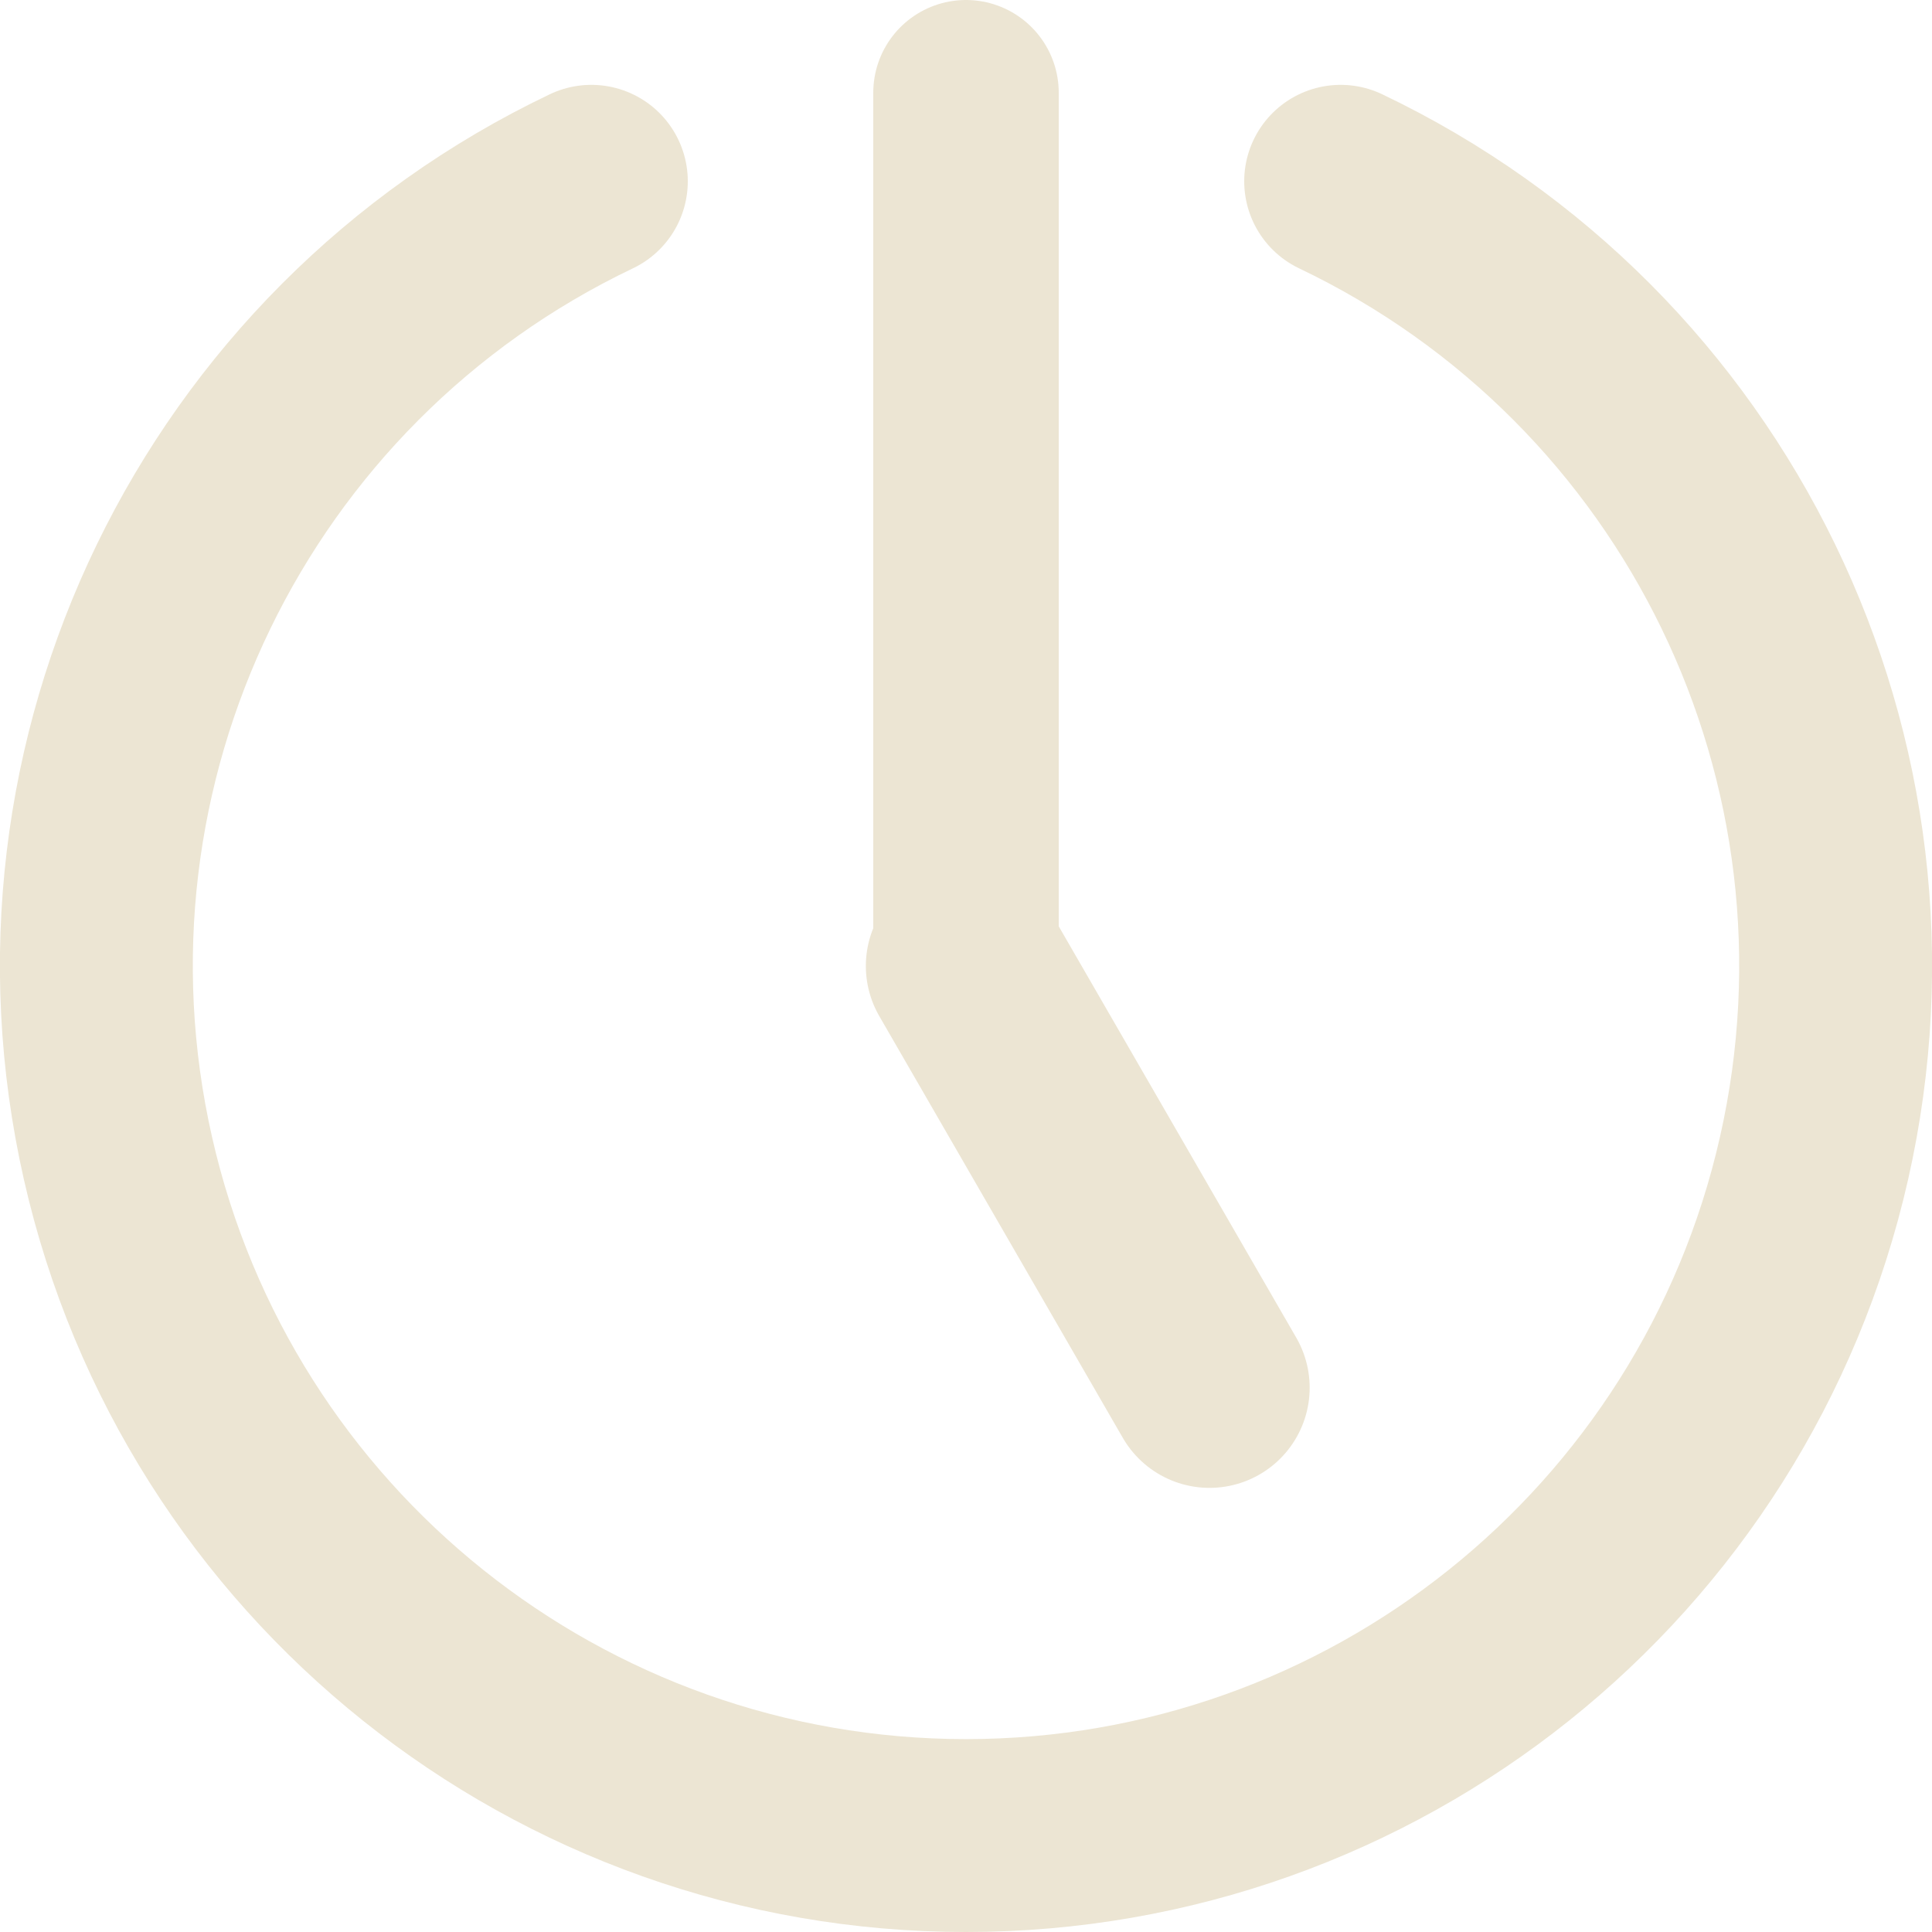
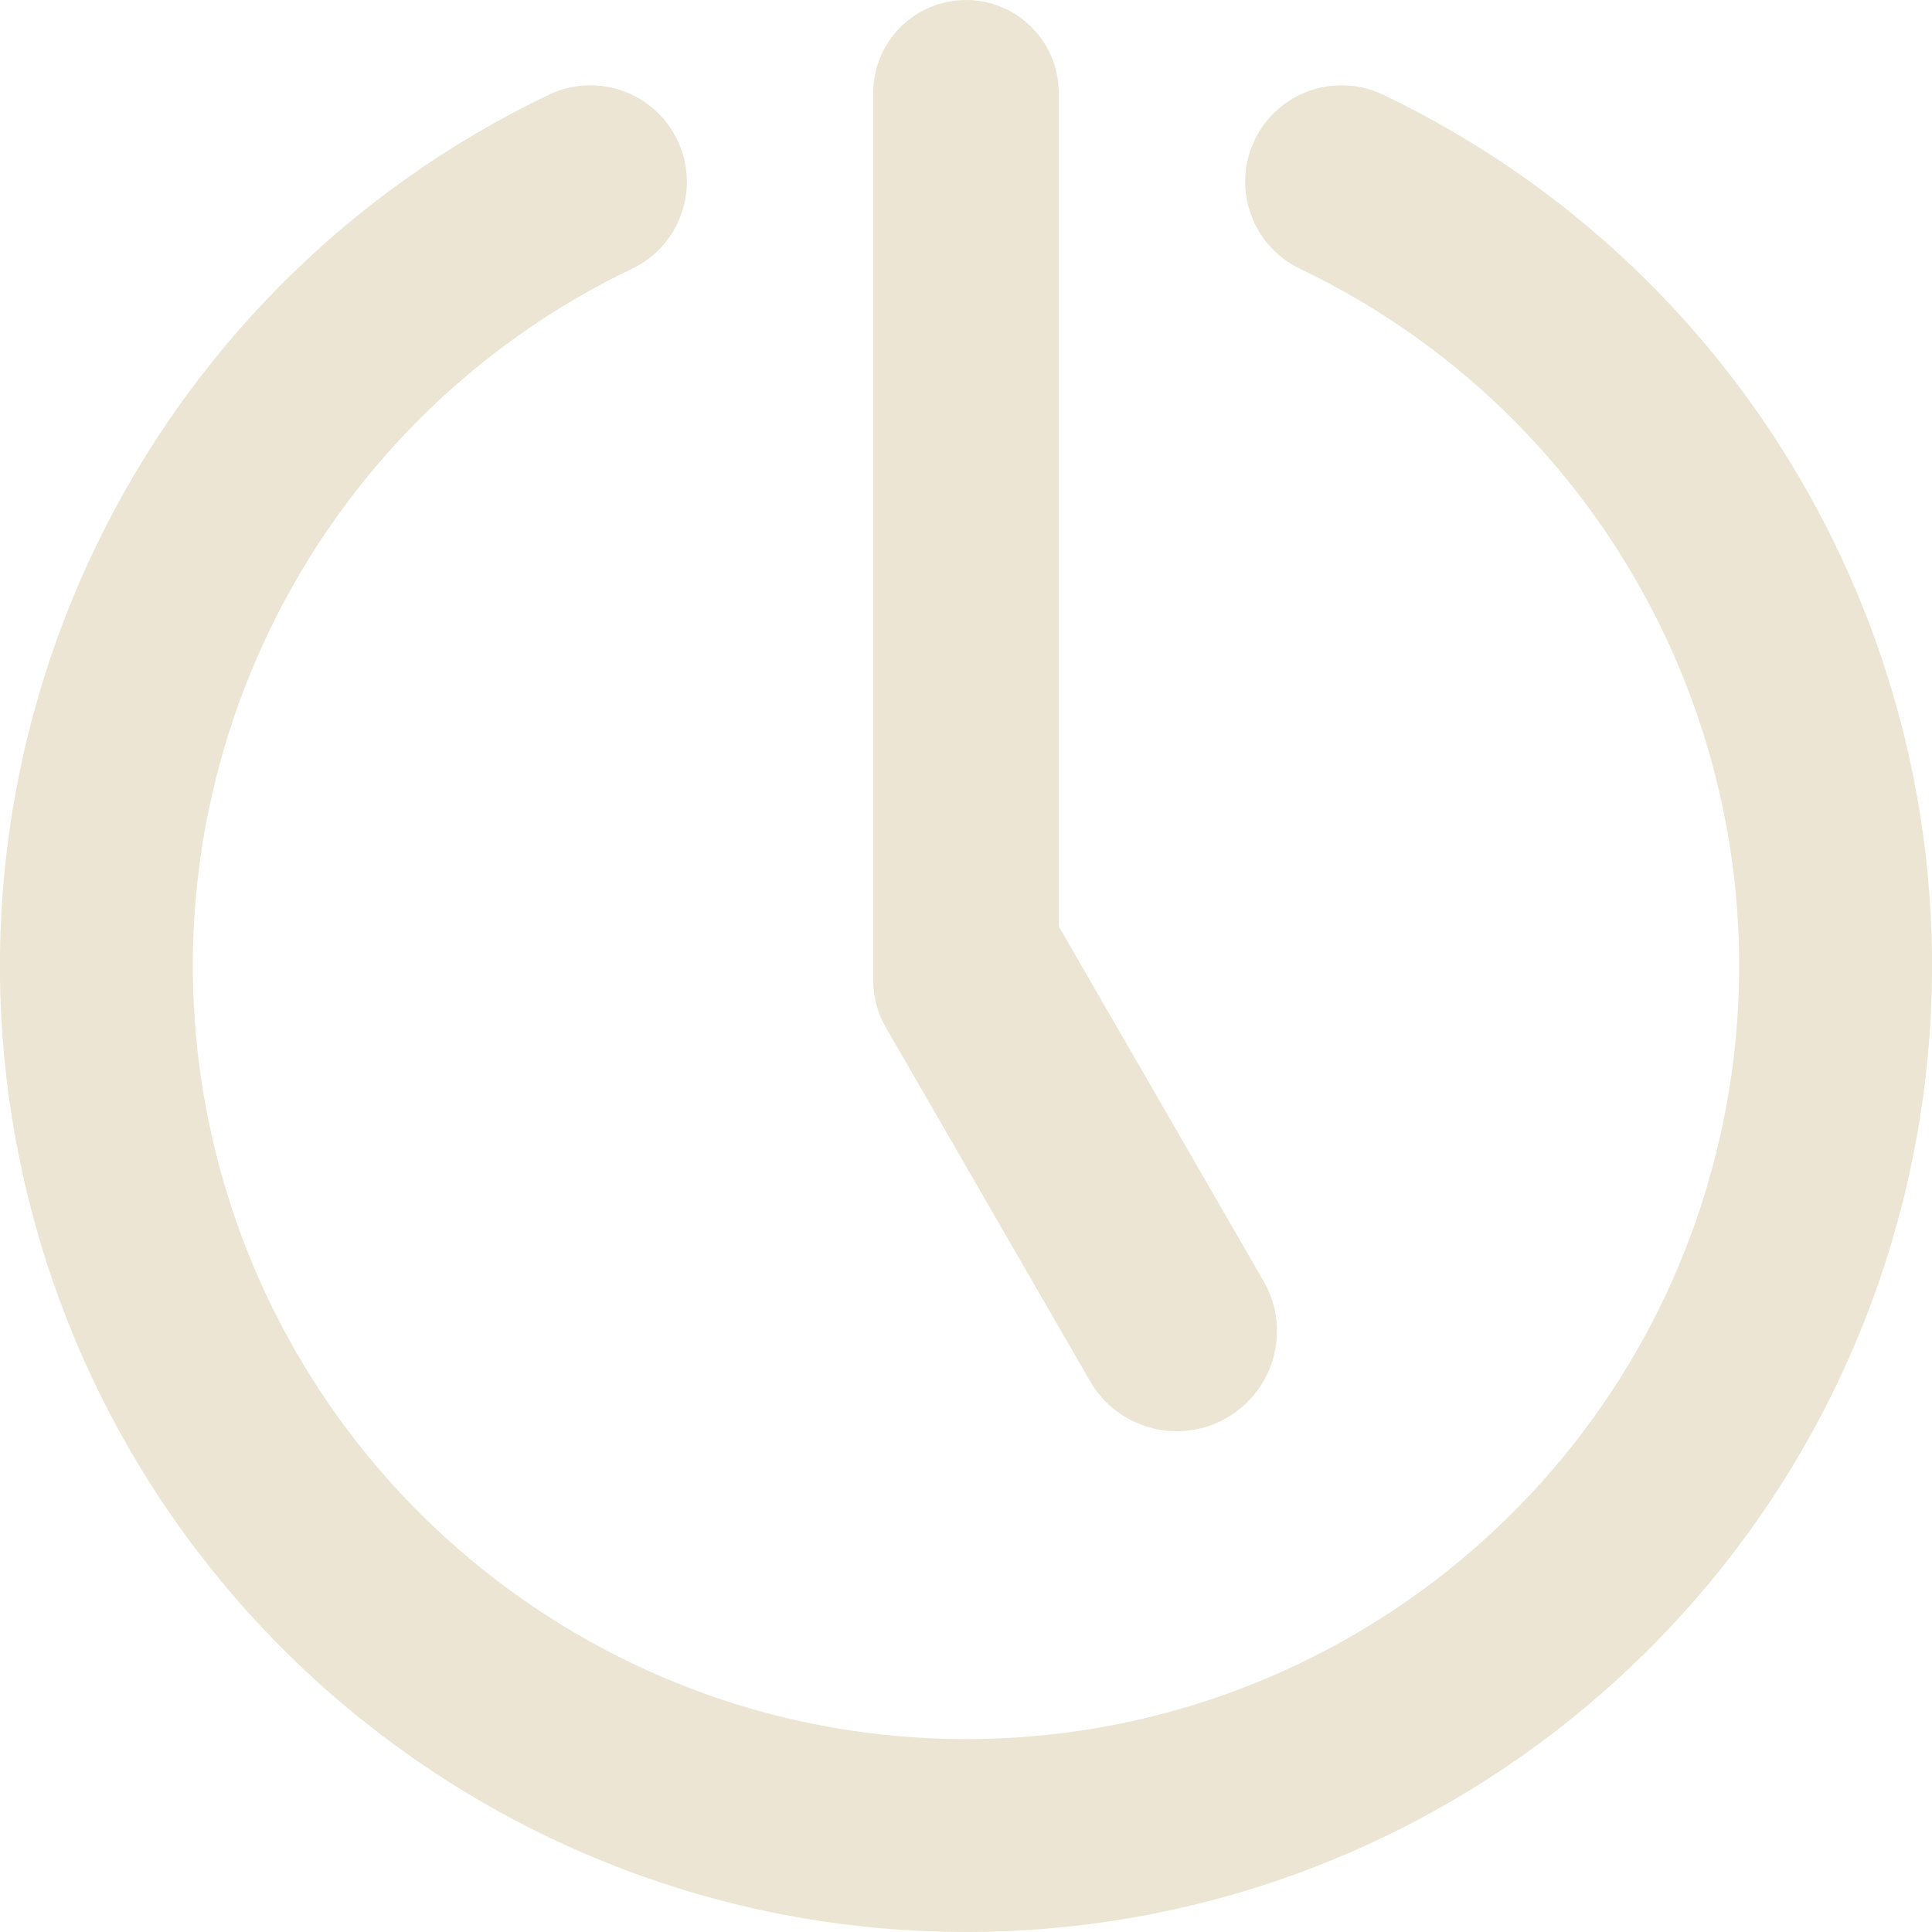
<svg xmlns="http://www.w3.org/2000/svg" width="25.00mm" height="25.00mm" viewBox="0 0 25.000 25.000">
-   <path d="M17.348 2.346A11.252 11.252 0 1 1 7.652 2.346" fill="none" stroke="#ECE5D3" stroke-width="2.496" stroke-linecap="round" />
-   <path d="M12.5 12.5L12.5 1.2" fill="none" stroke="#ECE5D3" stroke-width="2.4" stroke-linecap="round" />
-   <path d="M12.5 12.5L15.651 17.957" fill="none" stroke="#ECE5D3" stroke-width="2.592" stroke-linecap="round" />
+   <path fill="#ECE5D3" d="M17.886 1.22A12.5 12.5 0 1 1 7.114 1.22A1.248 1.248 0 0 1 8.19 3.472A10.004 10.004 0 1 0 16.81 3.472A1.248 1.248 0 0 1 17.886 1.22ZM11.3 1.2A1.2 1.2 0 0 1 13.7 1.2L13.7 11.986L16.35 16.576A1.296 1.296 0 0 1 14.105 17.872L11.461 13.292A1.2 1.2 0 0 1 11.3 12.692Z" />
</svg>
